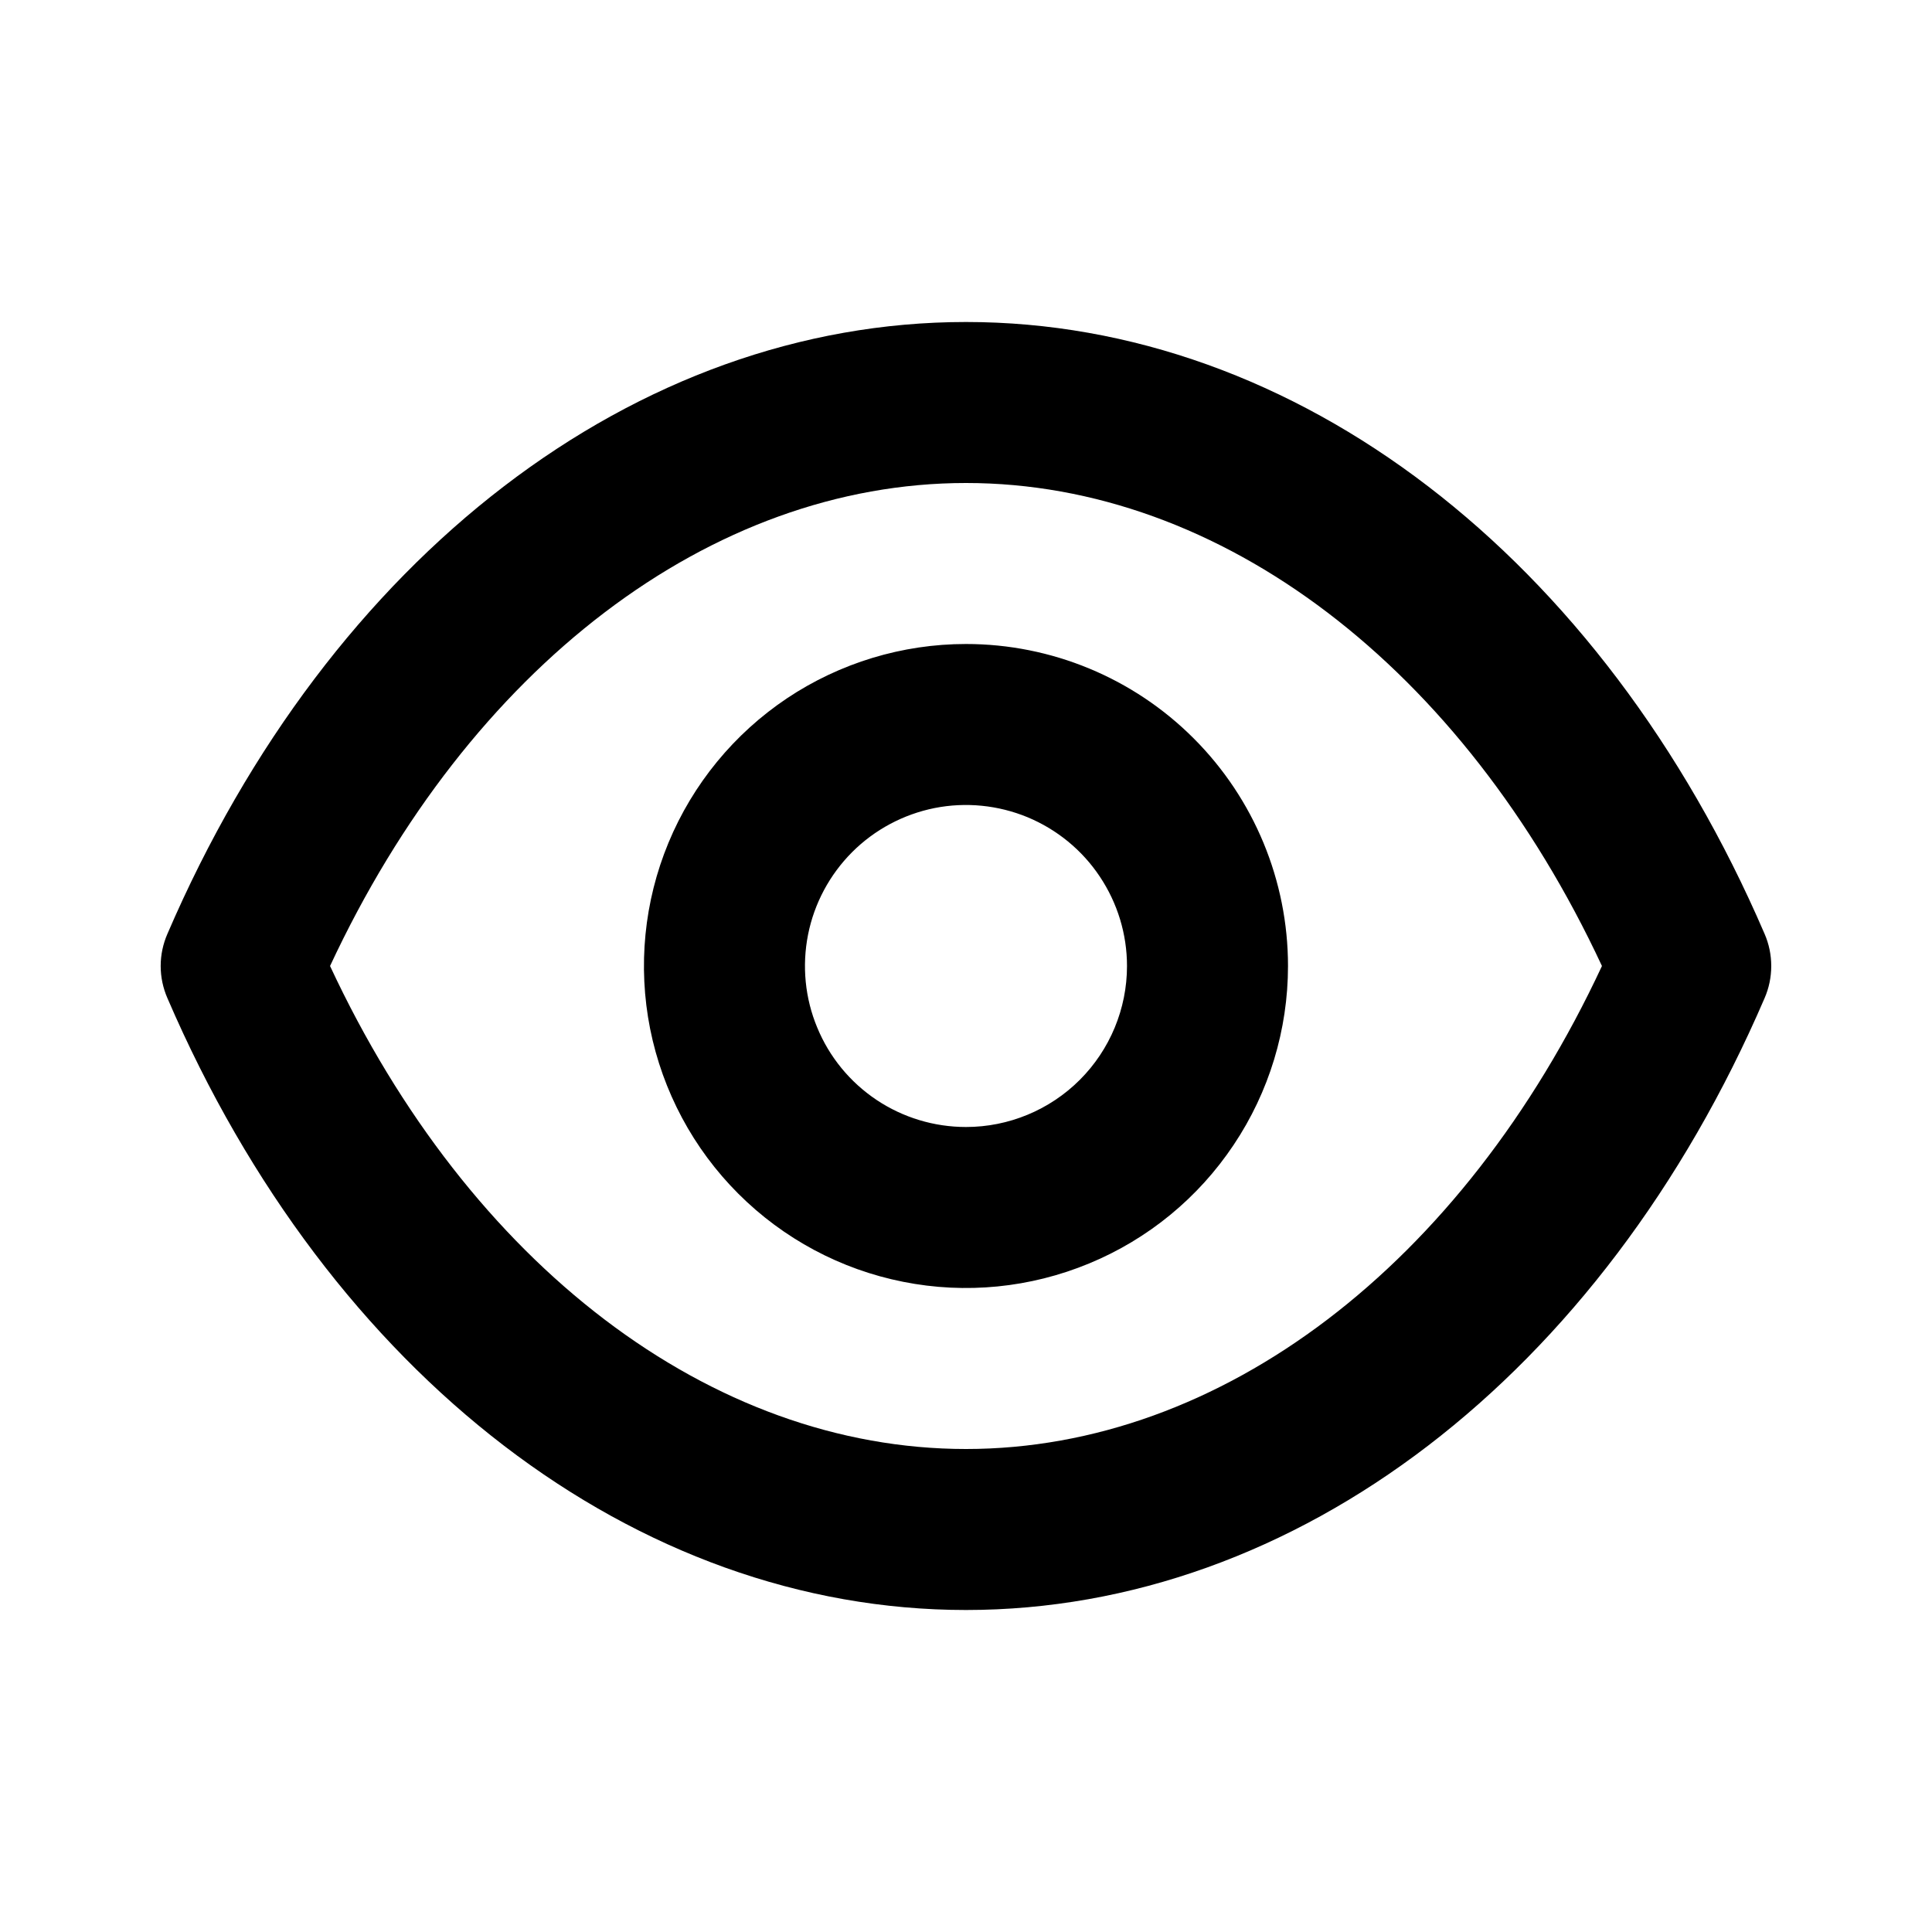
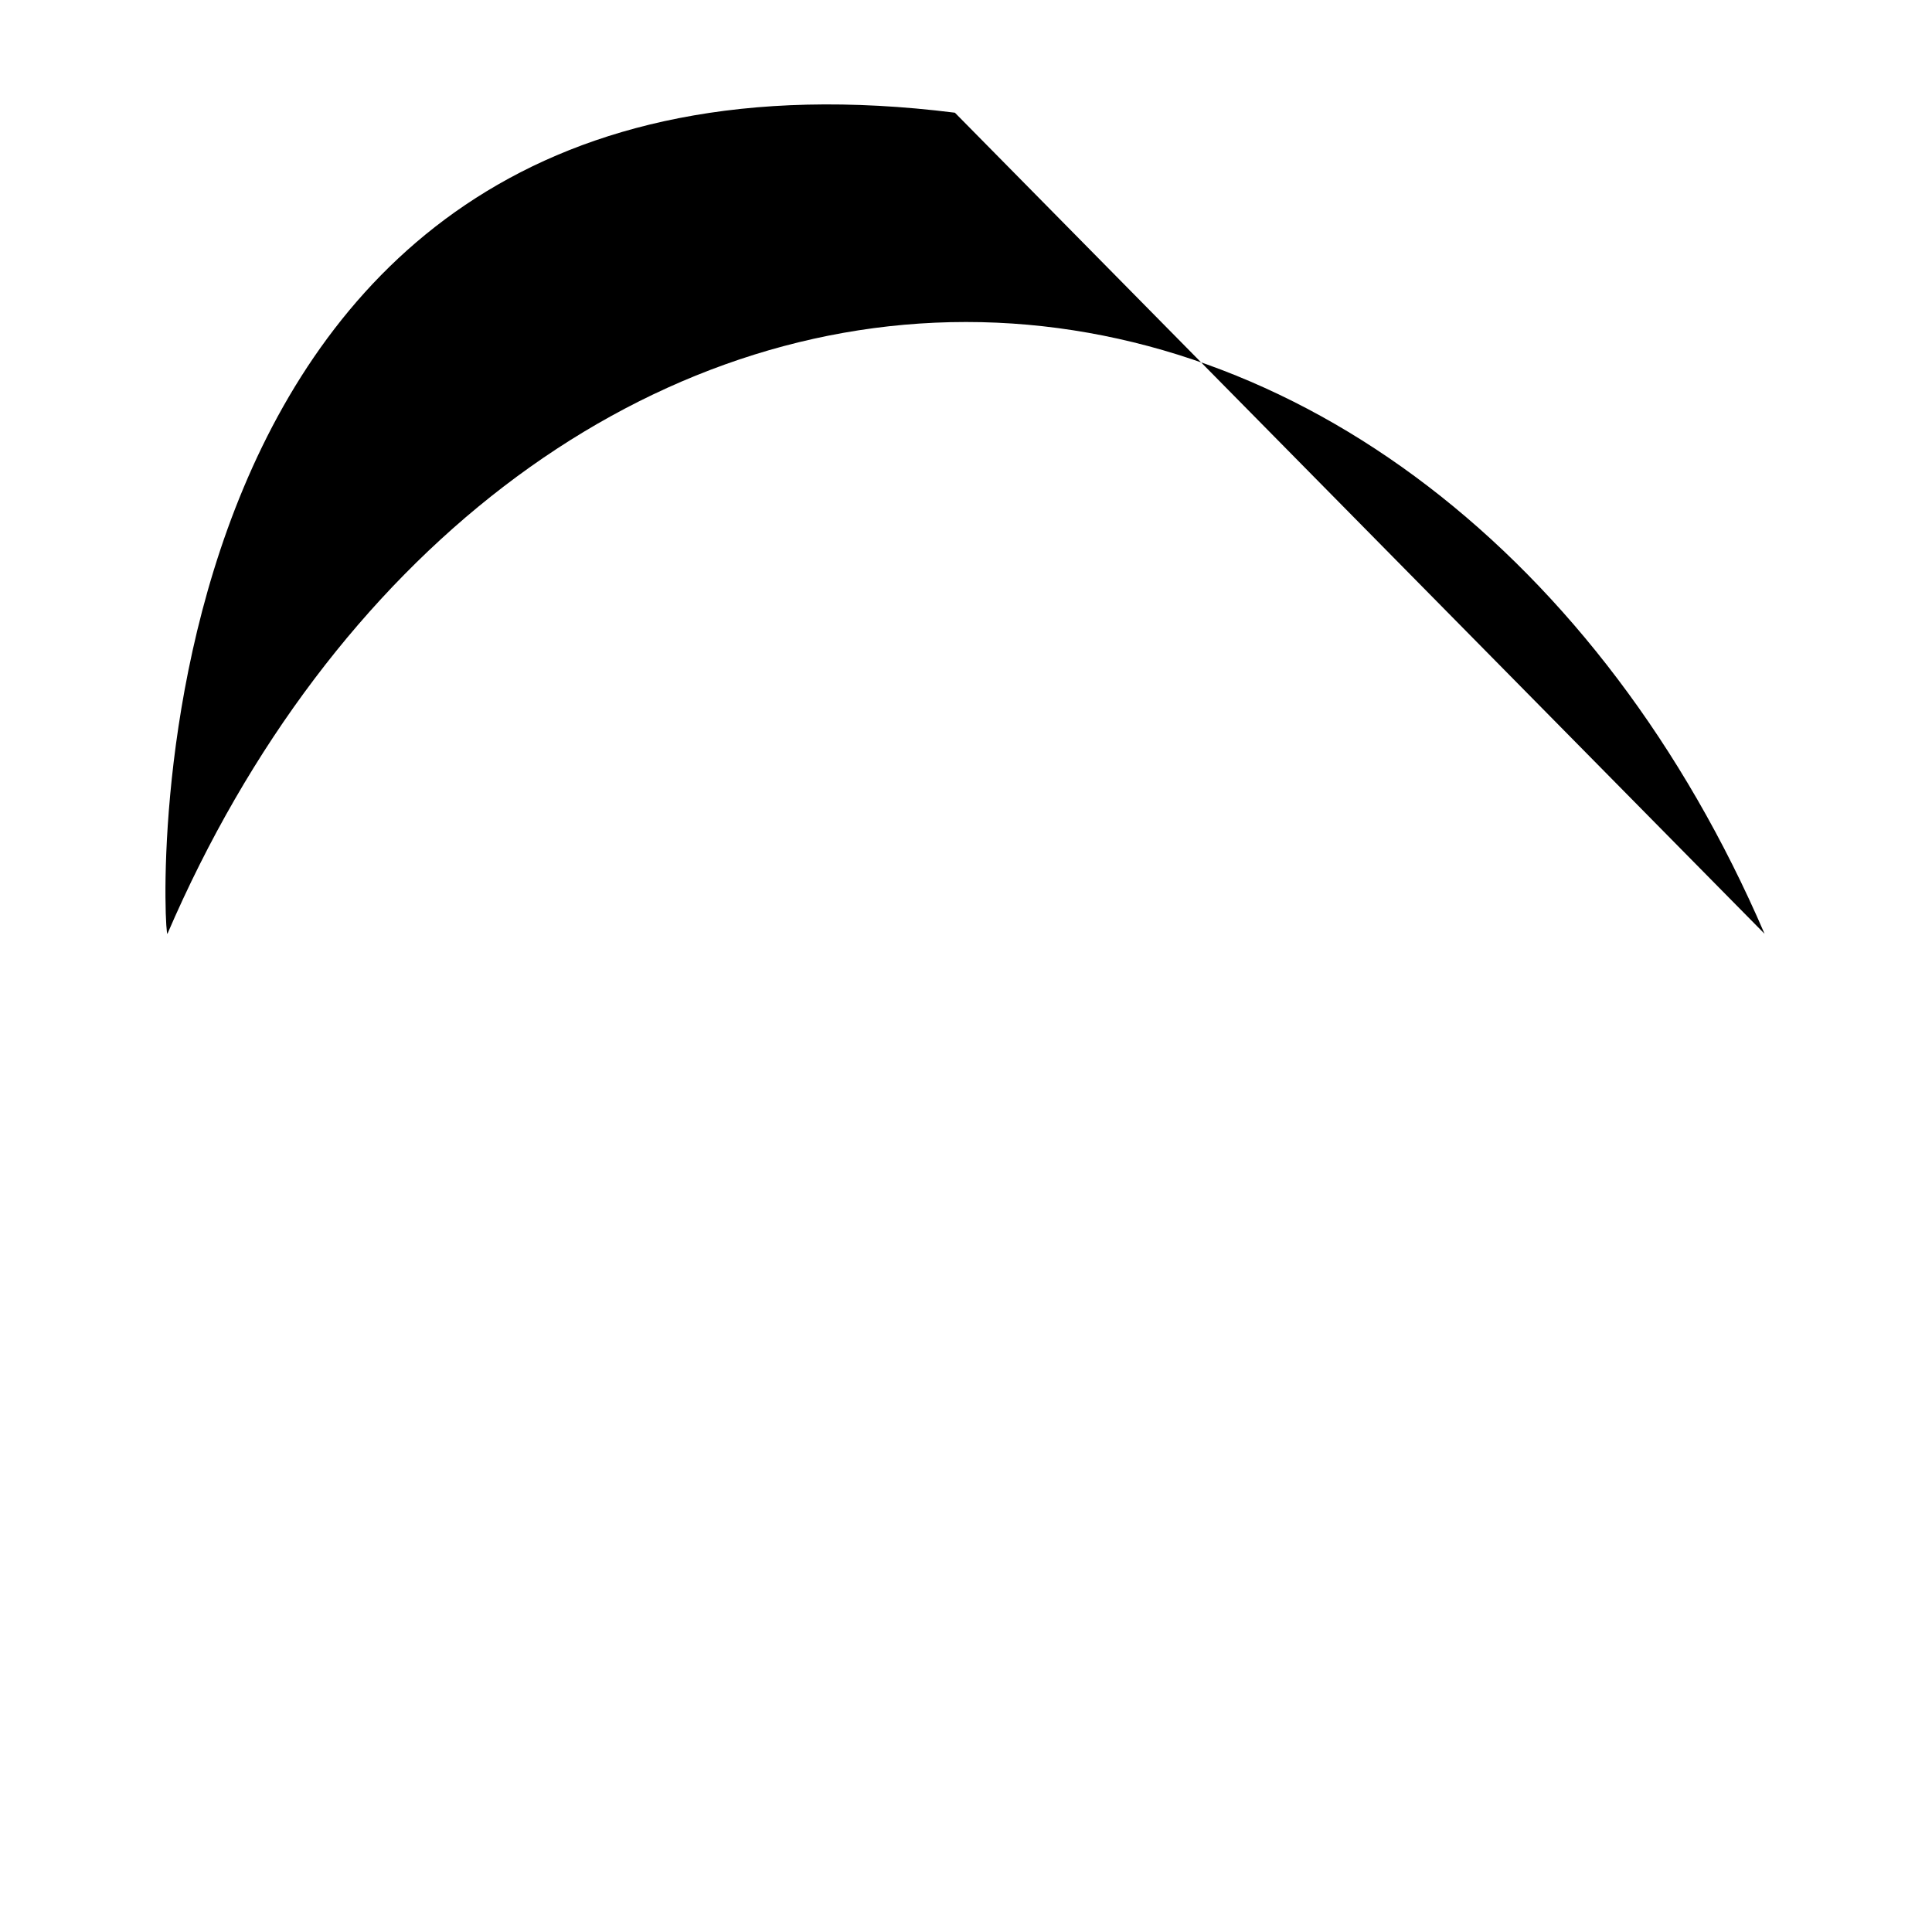
<svg xmlns="http://www.w3.org/2000/svg" width="24" height="24" viewBox="0 0 24 24">
-   <path d="M21.92 11.6C19.9 6.91 16.1 4 12 4C7.9 4 4.1 6.91 2.08 11.6C2.025 11.726 1.996 11.862 1.996 12C1.996 12.138 2.025 12.274 2.08 12.4C4.1 17.09 7.9 20 12 20C16.1 20 19.9 17.09 21.92 12.4C21.975 12.274 22.003 12.138 22.003 12C22.003 11.862 21.975 11.726 21.92 11.6ZM12 18C8.83 18 5.83 15.71 4.1 12C5.83 8.29 8.83 6 12 6C15.17 6 18.17 8.29 19.9 12C18.17 15.71 15.17 18 12 18ZM12 8C11.209 8 10.435 8.235 9.777 8.674C9.12 9.114 8.607 9.738 8.304 10.469C8.001 11.2 7.922 12.004 8.076 12.78C8.231 13.556 8.612 14.269 9.171 14.828C9.731 15.388 10.443 15.769 11.219 15.923C11.995 16.078 12.799 15.998 13.53 15.695C14.261 15.393 14.886 14.88 15.325 14.222C15.765 13.565 16 12.791 16 12C16 10.939 15.578 9.922 14.828 9.172C14.078 8.421 13.06 8 12 8ZM12 14C11.604 14 11.217 13.883 10.888 13.663C10.559 13.443 10.303 13.131 10.152 12.765C10 12.4 9.961 11.998 10.038 11.61C10.115 11.222 10.306 10.866 10.585 10.586C10.865 10.306 11.221 10.116 11.609 10.038C11.997 9.961 12.399 10.001 12.765 10.152C13.13 10.304 13.443 10.56 13.662 10.889C13.882 11.218 14 11.604 14 12C14 12.53 13.789 13.039 13.414 13.414C13.039 13.789 12.53 14 12 14Z" />
+   <path d="M21.92 11.6C19.9 6.91 16.1 4 12 4C7.9 4 4.1 6.91 2.08 11.6C2.025 11.726 1.4.09 11.862 1.4.09 12C1.4.09 12.138 2.025 12.274 2.08 12.4C4.1 17.09 7.9 20 12 20C16.1 20 19.9 17.09 21.92 12.4C21.975 12.274 22.003 12.138 22.003 12C22.003 11.862 21.975 11.726 21.92 11.6ZM12 18C8.83 18 5.83 15.71 4.1 12C5.83 8.29 8.83 6 12 6C15.17 6 18.17 8.29 19.9 12C18.17 15.71 15.17 18 12 18ZM12 8C11.209 8 10.435 8.235 9.777 8.674C9.12 9.114 8.607 9.738 8.304 10.469C8.001 11.2 7.922 12.004 8.076 12.78C8.231 13.556 8.612 14.269 9.171 14.828C9.731 15.388 10.443 15.769 11.219 15.923C11.995 16.078 12.799 15.998 13.53 15.695C14.261 15.393 14.886 14.88 15.325 14.222C15.765 13.565 16 12.791 16 12C16 10.939 15.578 9.922 14.828 9.172C14.078 8.421 13.06 8 12 8ZM12 14C11.604 14 11.217 13.883 10.888 13.663C10.559 13.443 10.303 13.131 10.152 12.765C10 12.4 9.961 11.998 10.038 11.61C10.115 11.222 10.306 10.866 10.585 10.586C10.865 10.306 11.221 10.116 11.609 10.038C11.997 9.961 12.399 10.001 12.765 10.152C13.13 10.304 13.443 10.56 13.662 10.889C13.882 11.218 14 11.604 14 12C14 12.53 13.789 13.039 13.414 13.414C13.039 13.789 12.53 14 12 14Z" />
</svg>
